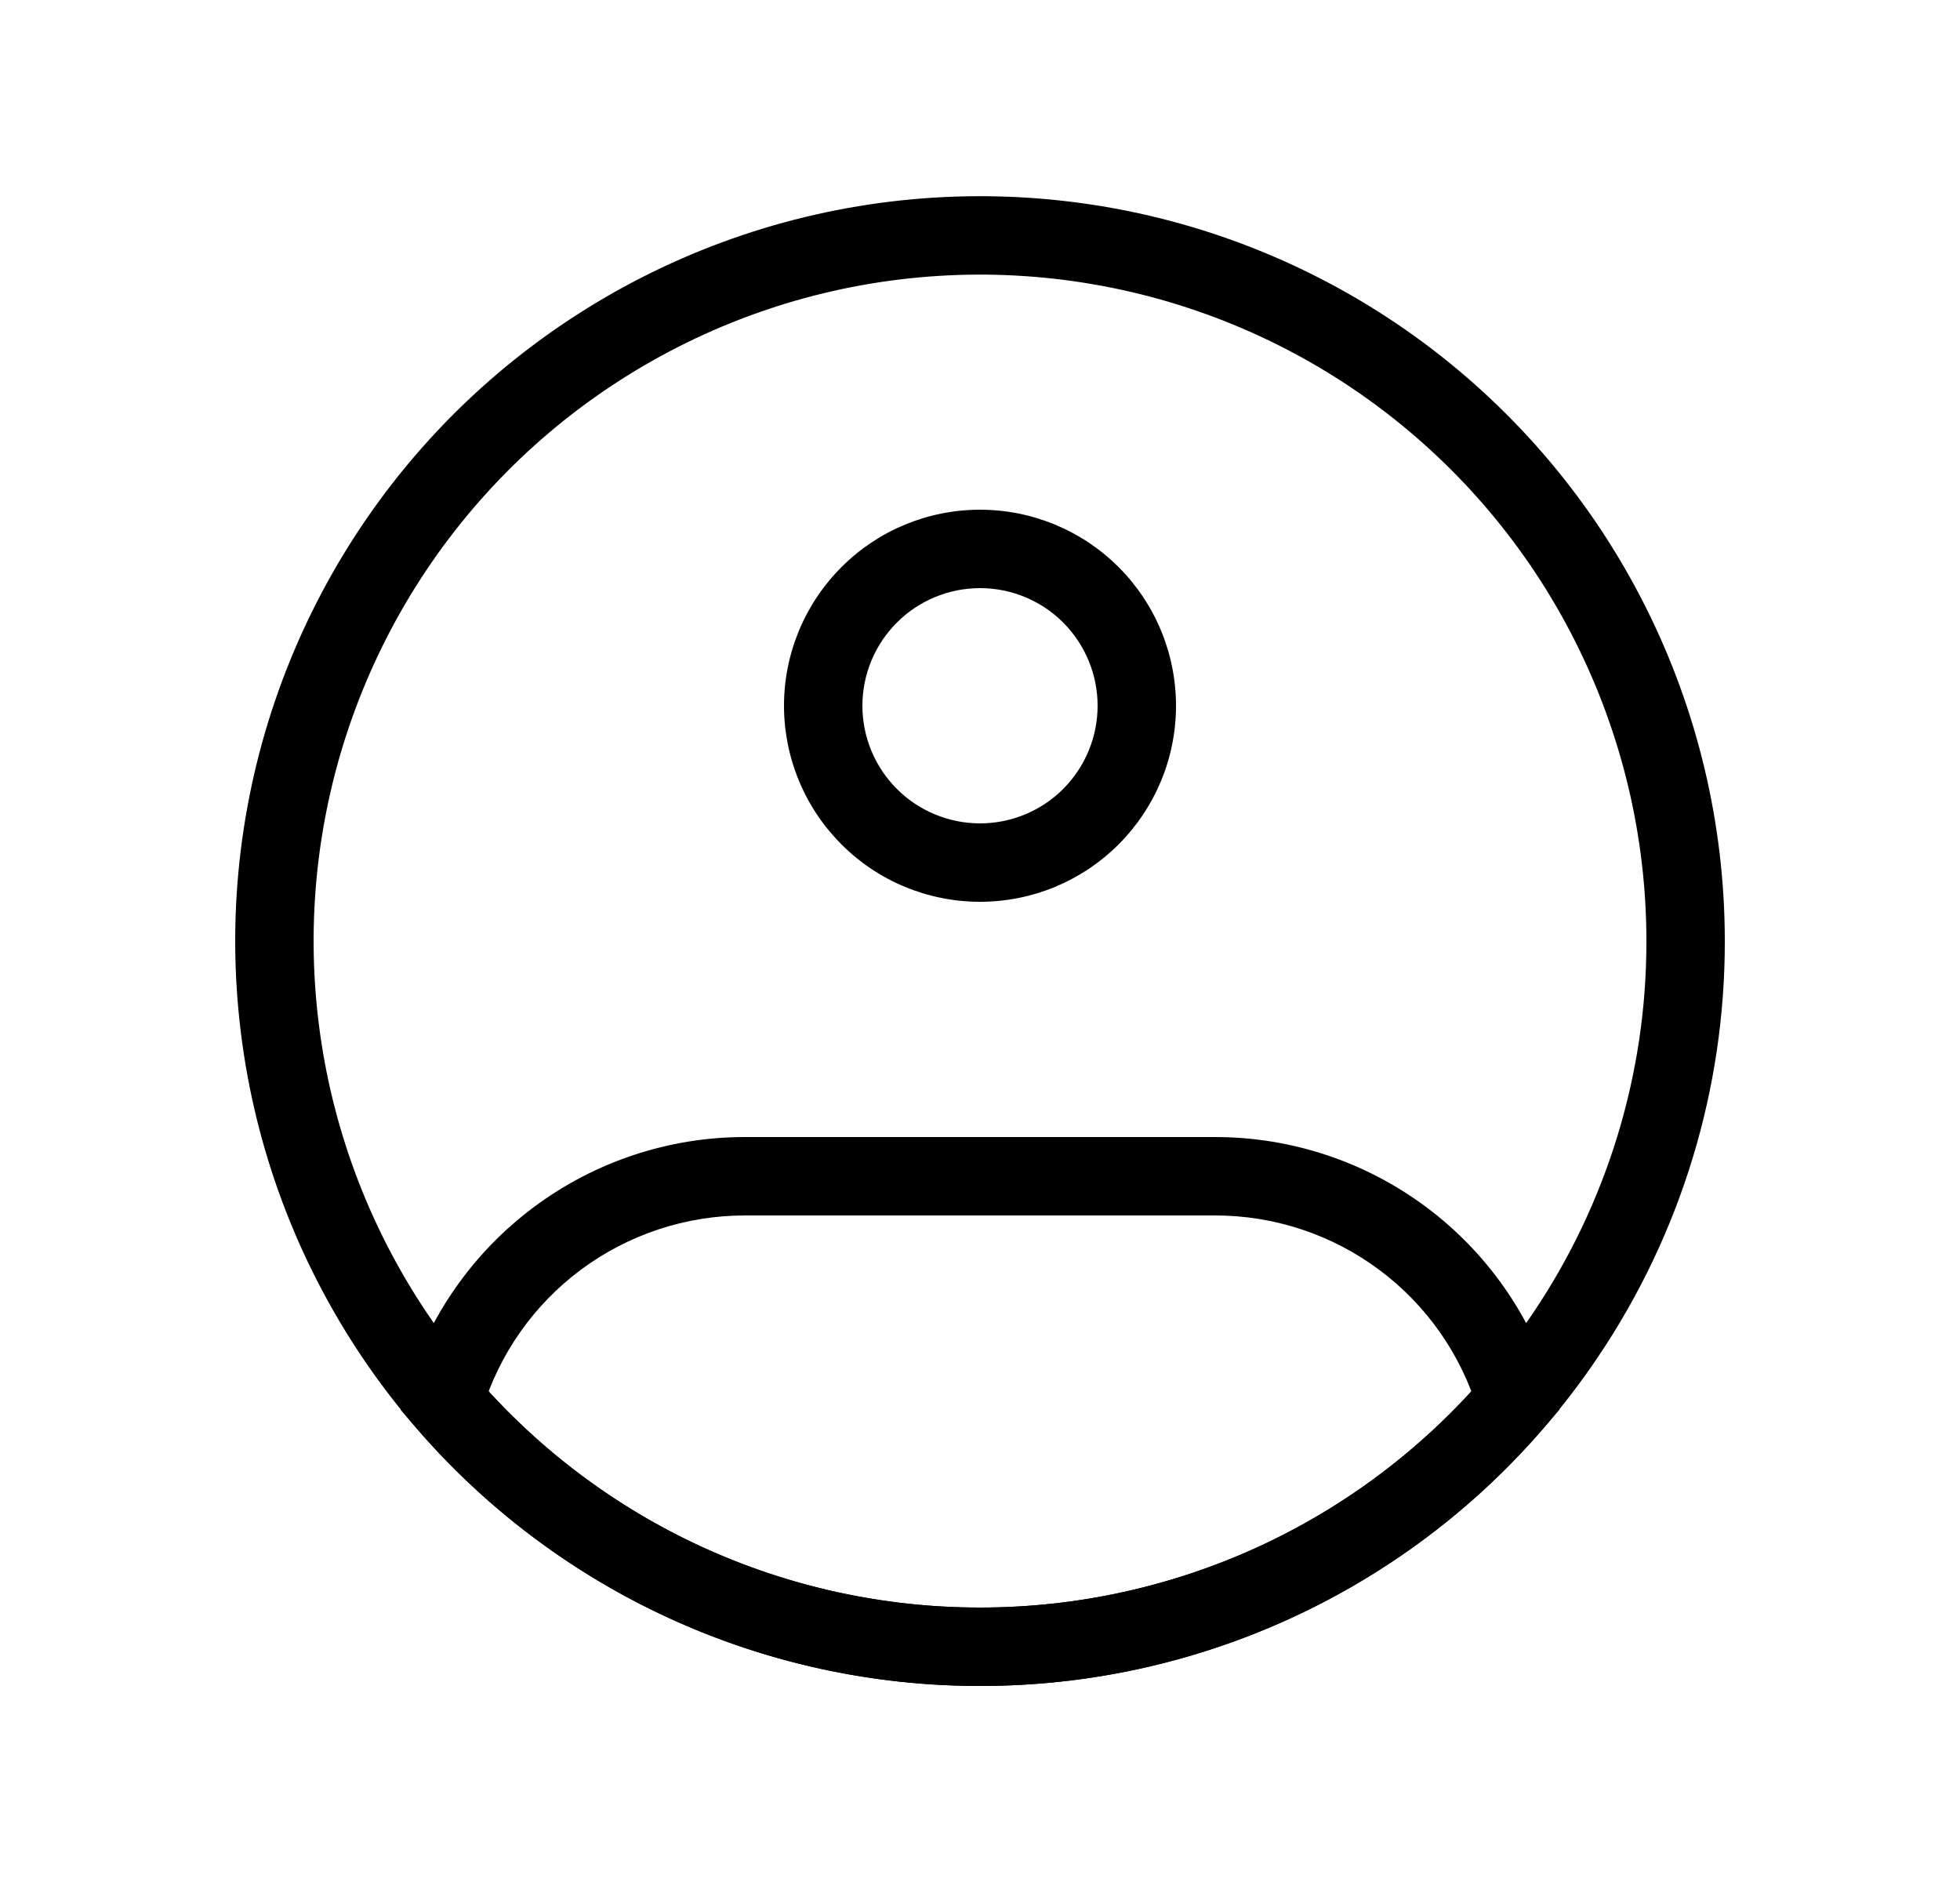
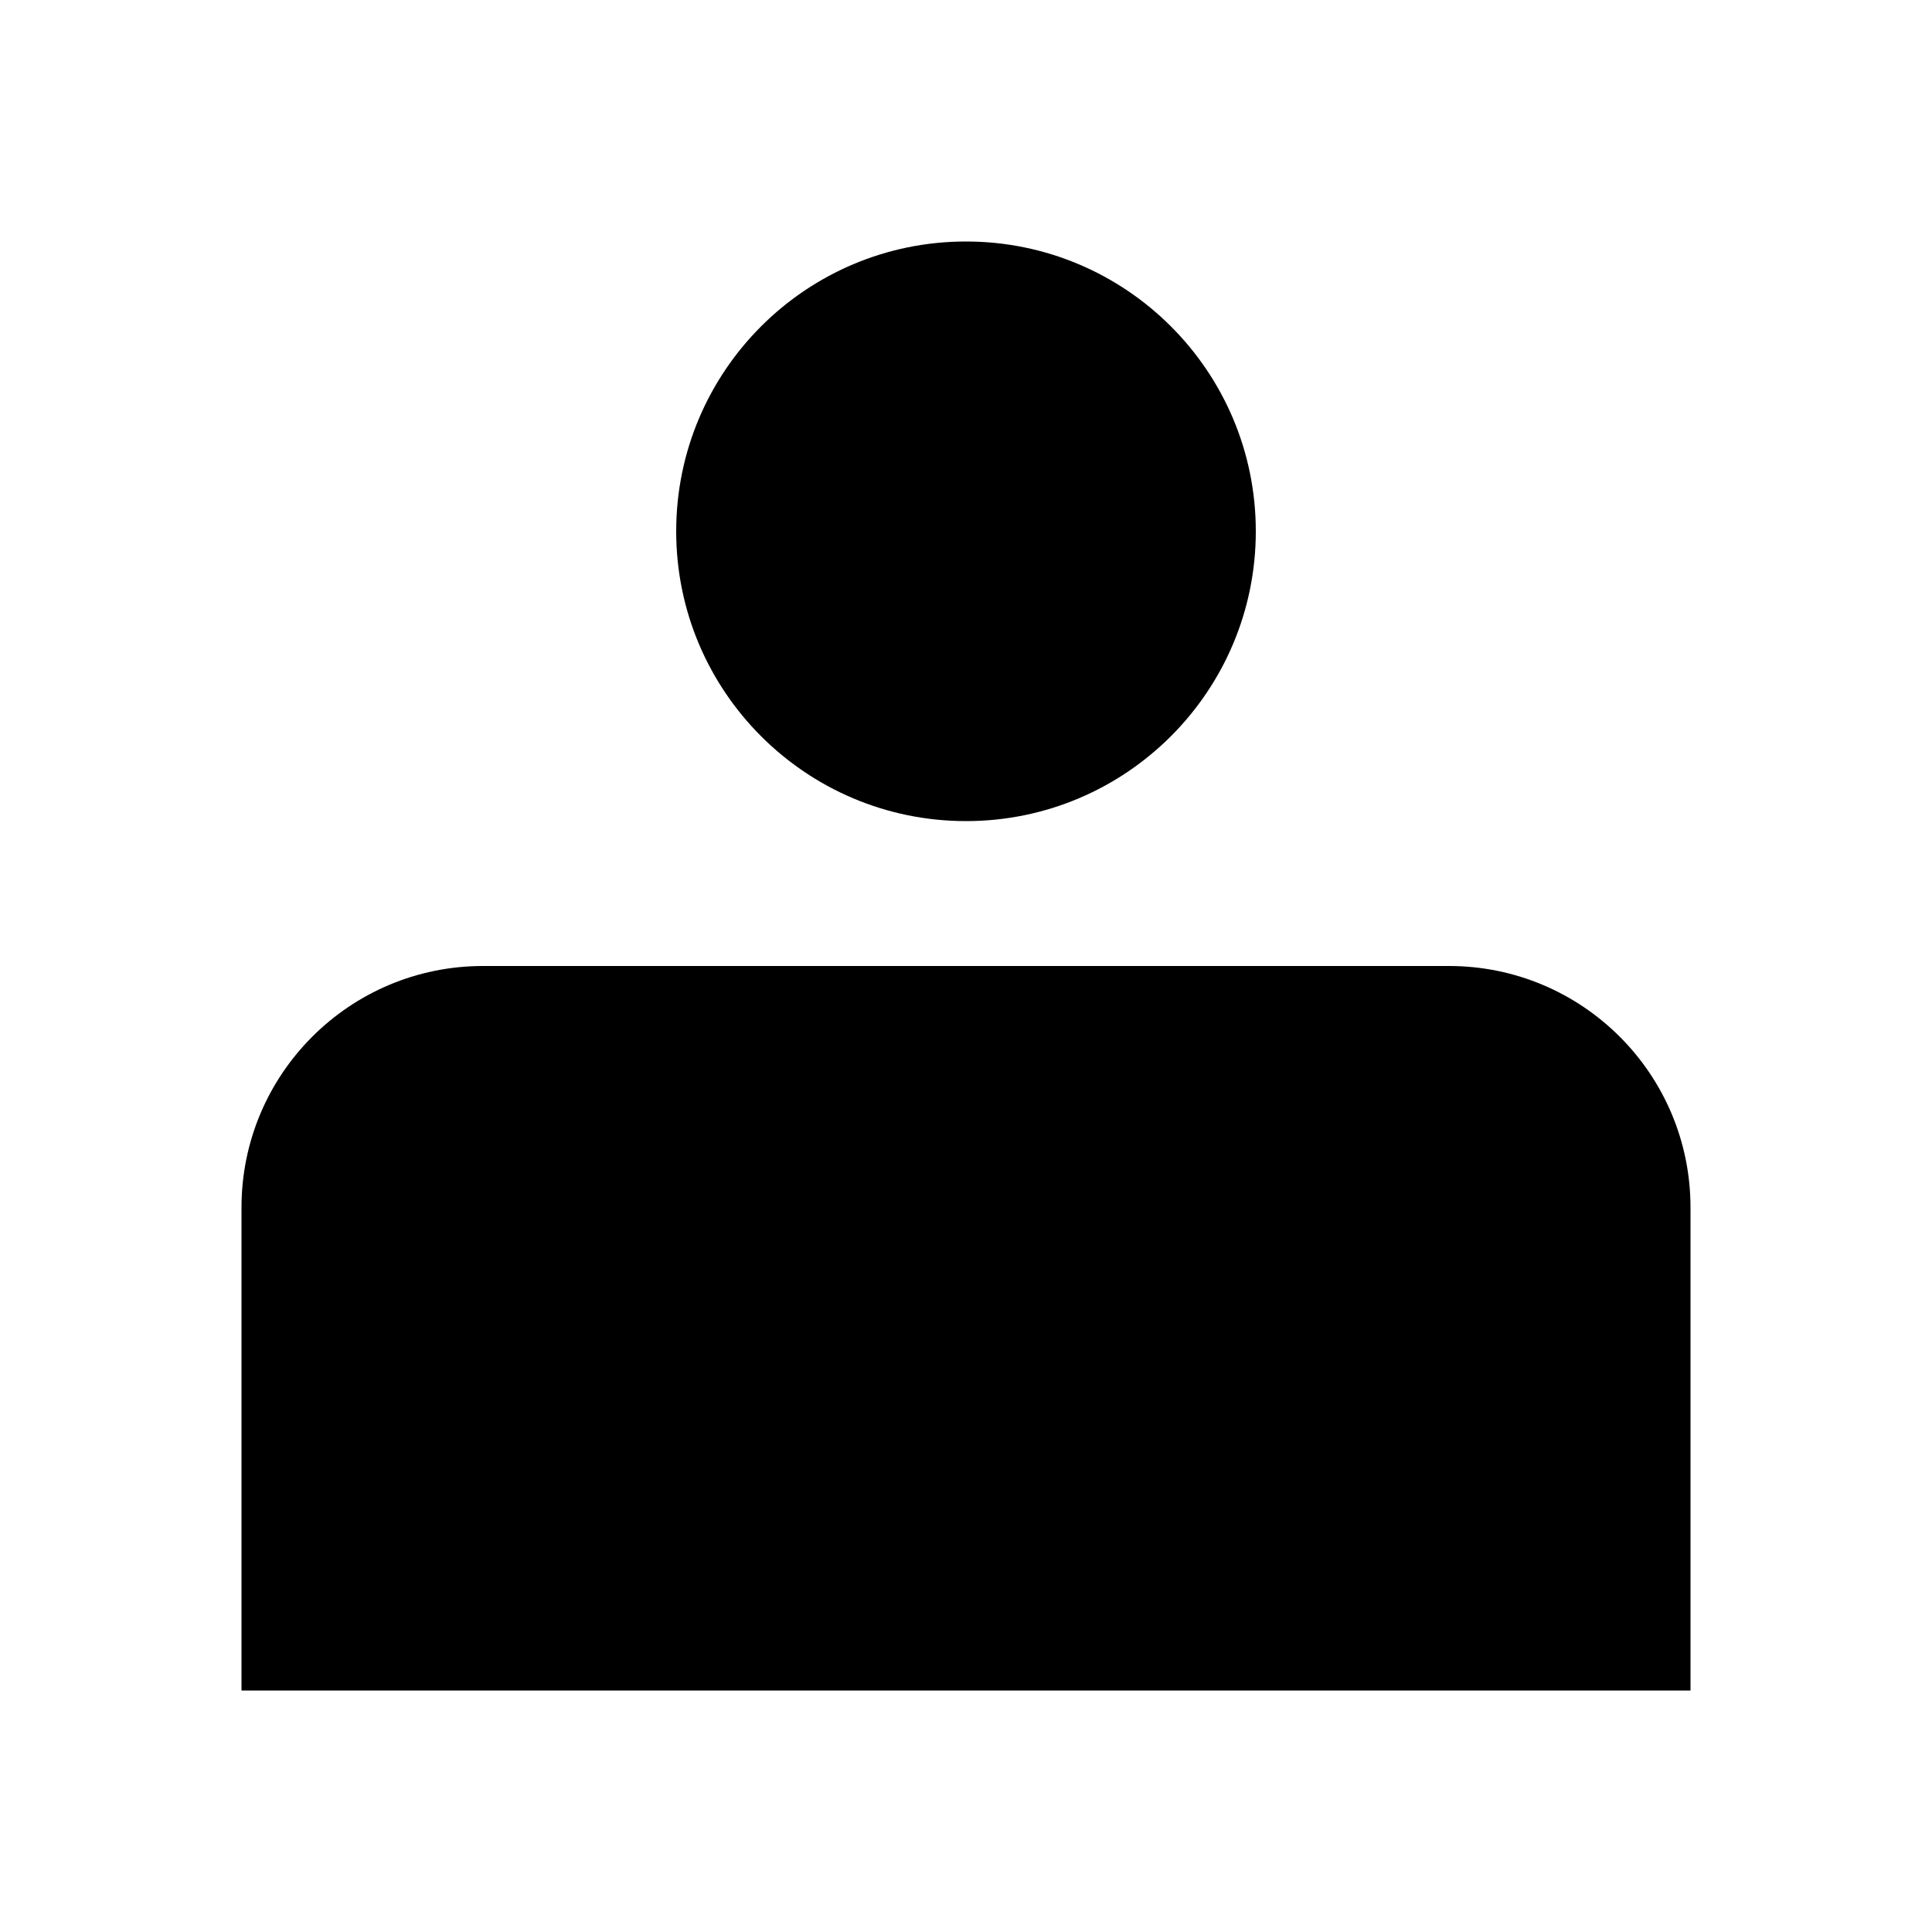
- <svg xmlns="http://www.w3.org/2000/svg" width="25" height="24" viewBox="0 0 25 24" fill="none">
-   <path d="M21.5 12C21.503 13.787 20.971 15.533 19.974 17.016C19.151 18.243 18.039 19.248 16.736 19.943C15.432 20.638 13.977 21.001 12.5 21C11.023 21.001 9.568 20.638 8.264 19.943C6.961 19.248 5.849 18.243 5.026 17.016C4.243 15.848 3.744 14.513 3.57 13.118C3.395 11.723 3.55 10.307 4.022 8.982C4.494 7.658 5.269 6.462 6.286 5.491C7.303 4.521 8.534 3.802 9.879 3.392C11.223 2.983 12.646 2.894 14.031 3.133C15.417 3.372 16.727 3.933 17.857 4.77C18.986 5.607 19.905 6.696 20.537 7.952C21.17 9.208 21.5 10.594 21.5 12Z" stroke="black" />
-   <path d="M14 9C14 9.398 13.842 9.779 13.561 10.061C13.28 10.342 12.898 10.5 12.5 10.5V11.5C12.829 11.5 13.154 11.435 13.457 11.31C13.76 11.184 14.036 11 14.268 10.768C14.5 10.536 14.684 10.26 14.81 9.957C14.936 9.653 15 9.328 15 9H14ZM12.5 10.5C12.103 10.5 11.721 10.342 11.44 10.061C11.158 9.779 11 9.398 11 9H10C10 9.328 10.065 9.653 10.191 9.957C10.316 10.26 10.501 10.536 10.733 10.768C11.201 11.237 11.837 11.5 12.5 11.5V10.5ZM11 9C11 8.602 11.158 8.221 11.44 7.939C11.721 7.658 12.103 7.5 12.5 7.5V6.5C11.837 6.5 11.201 6.763 10.733 7.232C10.264 7.701 10 8.337 10 9H11ZM12.5 7.5C12.898 7.5 13.28 7.658 13.561 7.939C13.842 8.221 14 8.602 14 9H15C15 8.337 14.737 7.701 14.268 7.232C13.799 6.763 13.163 6.5 12.5 6.5V7.5ZM5.666 17.856L5.186 17.714L5.109 17.975L5.286 18.182L5.666 17.856ZM19.334 17.856L19.714 18.182L19.891 17.975L19.813 17.714L19.334 17.856ZM9.5 15.5H15.5V14.5H9.5V15.5ZM9.5 14.5C8.531 14.5 7.588 14.813 6.811 15.392C6.034 15.971 5.463 16.785 5.186 17.714L6.145 17.999C6.361 17.277 6.804 16.643 7.408 16.193C8.013 15.743 8.747 15.5 9.5 15.5V14.5ZM12.5 20.5C11.274 20.501 10.061 20.236 8.947 19.724C7.832 19.211 6.842 18.462 6.045 17.53L5.286 18.182C6.177 19.224 7.284 20.06 8.529 20.633C9.775 21.206 11.13 21.501 12.5 21.5V20.5ZM15.5 15.5C16.254 15.5 16.988 15.743 17.593 16.194C18.197 16.644 18.64 17.277 18.855 18L19.813 17.714C19.536 16.785 18.967 15.971 18.19 15.392C17.413 14.813 16.47 14.5 15.5 14.5V15.5ZM18.955 17.53C18.158 18.462 17.168 19.211 16.054 19.724C14.94 20.236 13.727 20.501 12.5 20.5V21.5C13.871 21.501 15.226 21.206 16.471 20.633C17.717 20.06 18.823 19.224 19.714 18.182L18.955 17.53Z" fill="black" />
+ <svg xmlns="http://www.w3.org/2000/svg" width="24" height="24" viewBox="0 0 24 24" fill="none">
+   <circle cx="12" cy="6.6" r="3.6" fill="black" />
+   <path d="M3 15C3 13.343 4.343 12 6 12H18C19.657 12 21 13.343 21 15V21H3V15Z" fill="black" />
</svg>
